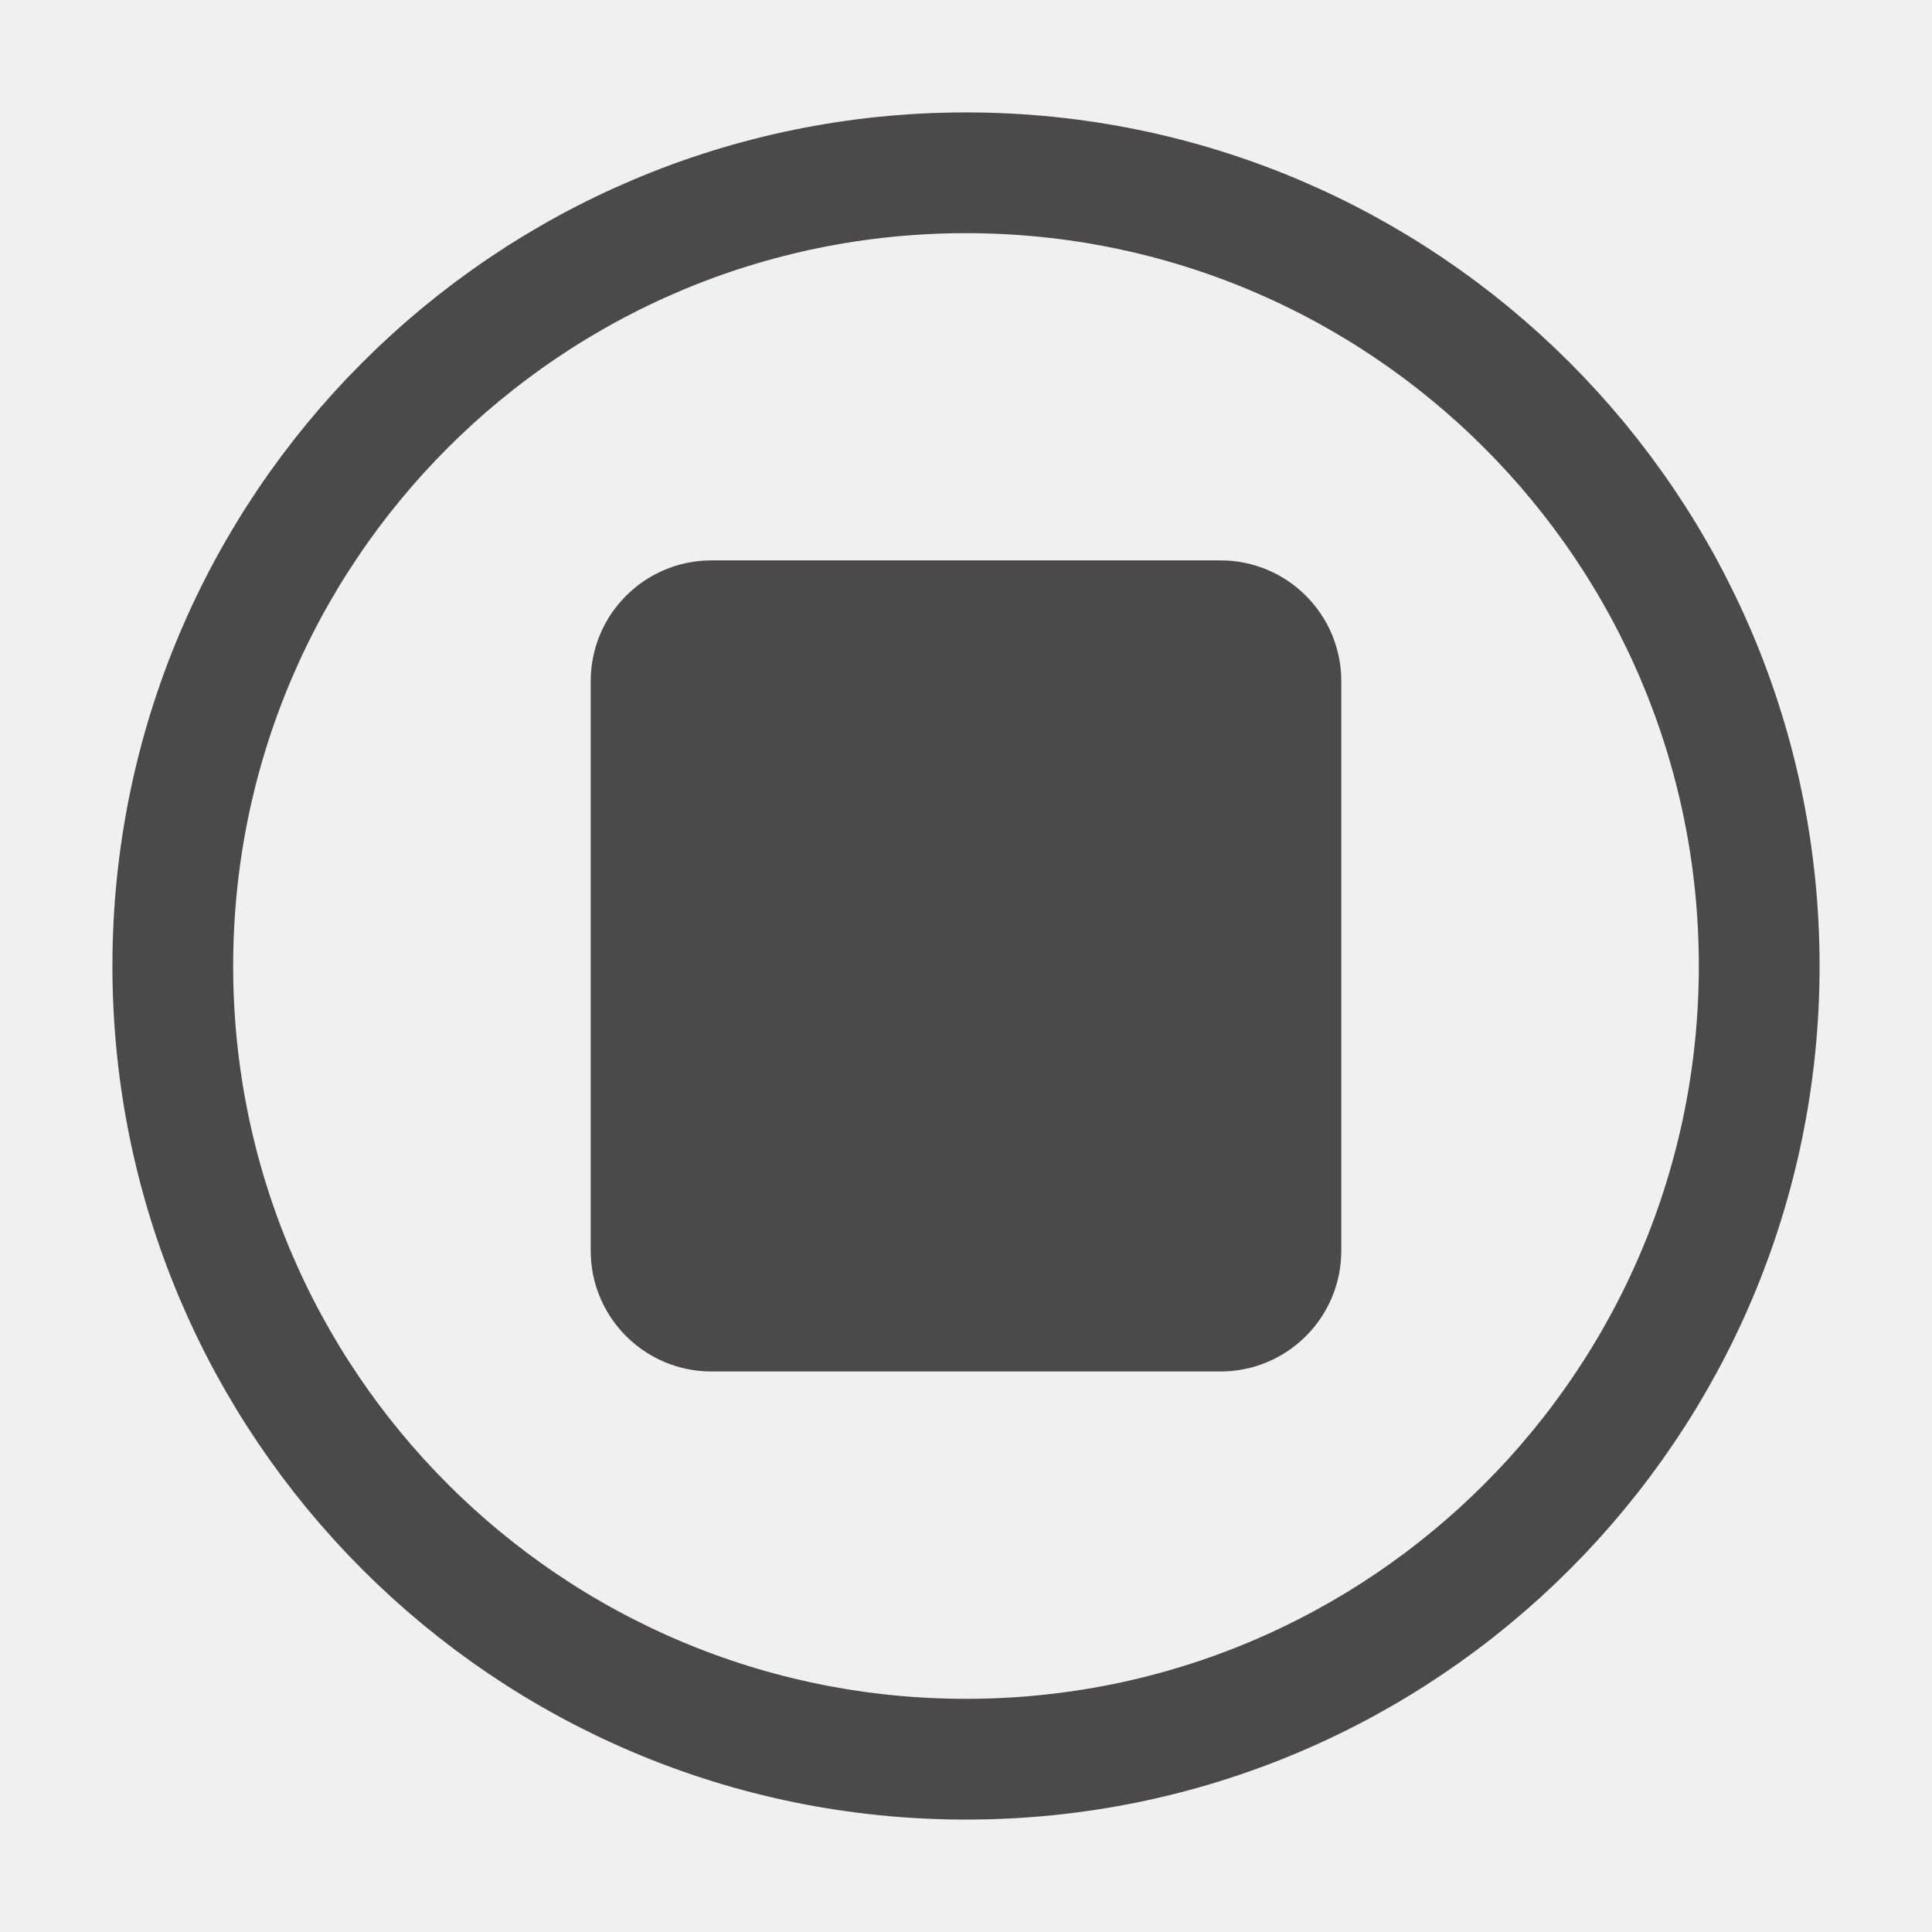
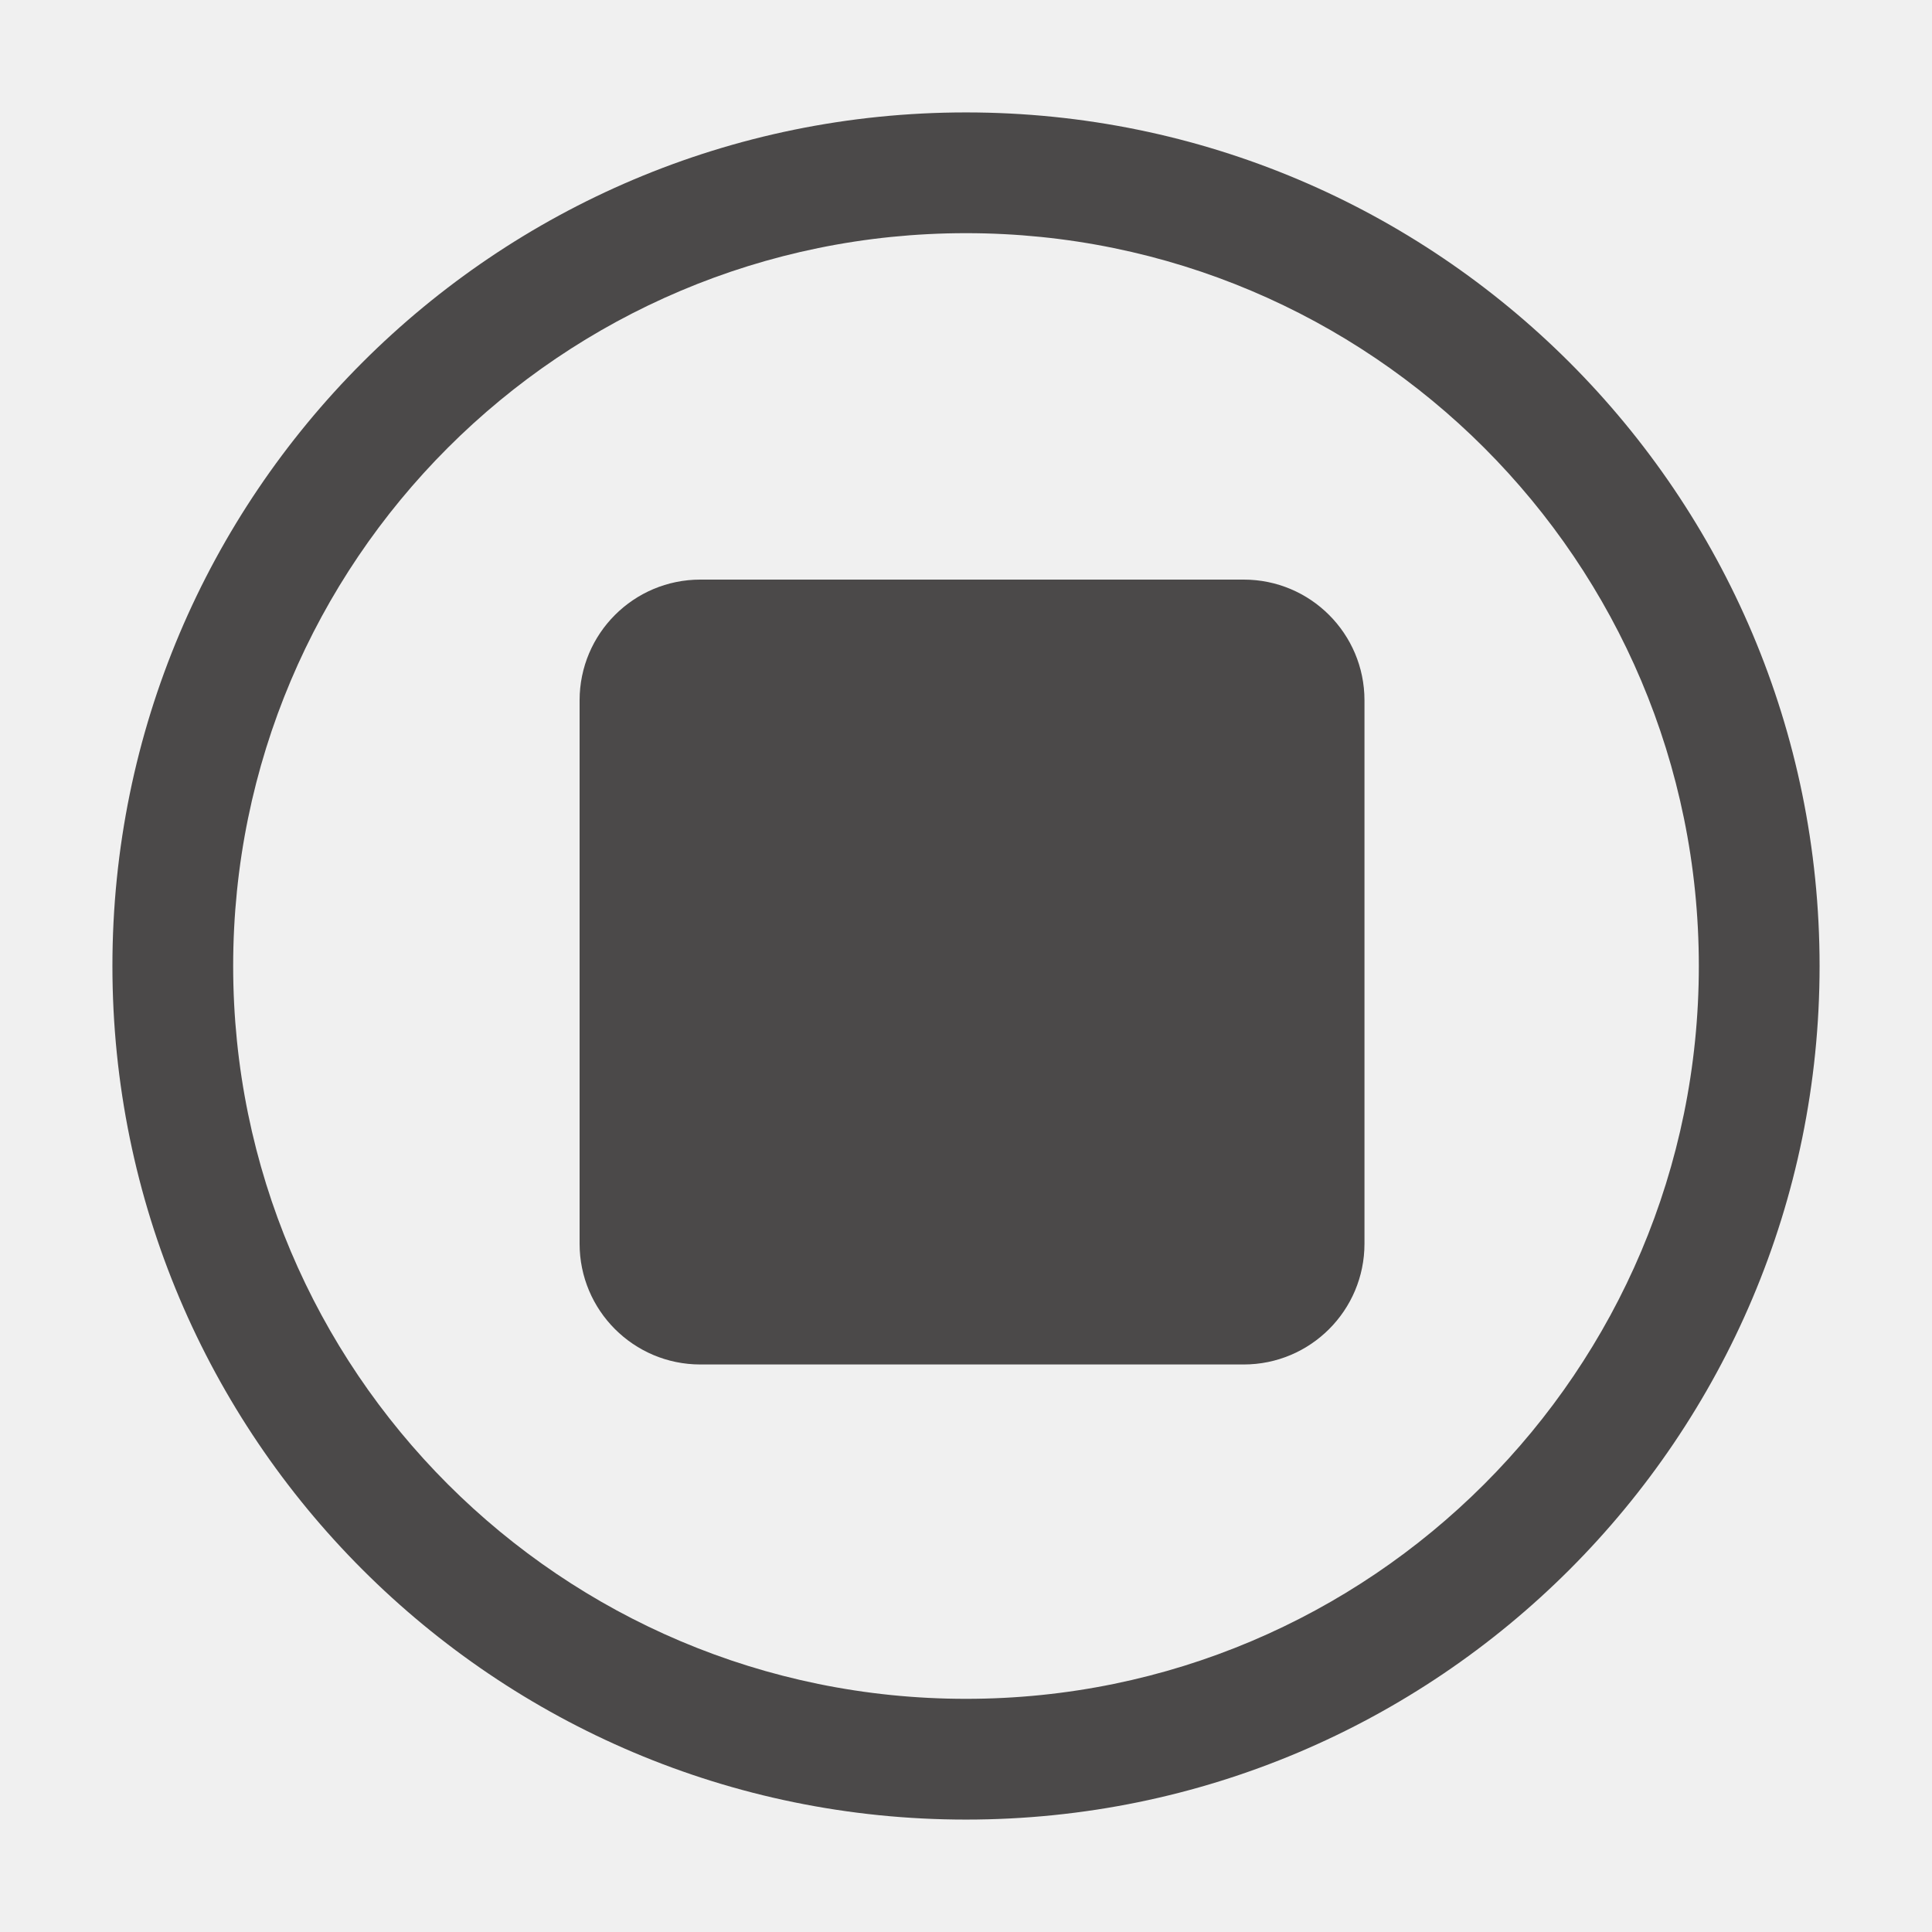
<svg xmlns="http://www.w3.org/2000/svg" width="16" height="16" viewBox="0 0 16 16" fill="none">
-   <g clip-path="url(#clip0_465_13762)">
-     <circle cx="8" cy="8" r="6.569" stroke="#4B4949" />
-     <rect x="4.892" y="4.641" width="6.216" height="6.717" rx="1" fill="#4B4949" />
-   </g>
-   <defs>
-     <clipPath id="clip0_465_13762">
-       <rect width="16" height="16" fill="white" />
-     </clipPath>
-   </defs>
+   <path fill-rule="evenodd" clip-rule="evenodd" d="M15.069 8C15.069 11.904 11.904 15.069 8 15.069C4.096 15.069 0.931 11.904 0.931 8C0.931 4.096 4.096 0.931 8 0.931C11.904 0.931 15.069 4.096 15.069 8ZM8 14.069C11.352 14.069 14.069 11.352 14.069 8C14.069 4.648 11.352 1.931 8 1.931C4.648 1.931 1.931 4.648 1.931 8C1.931 11.352 4.648 14.069 8 14.069Z" fill="#4B4949" />
+   <rect x="4.8" y="4.8" width="6.5" height="6.5" rx="1" fill="#4B4949" />
</svg>
